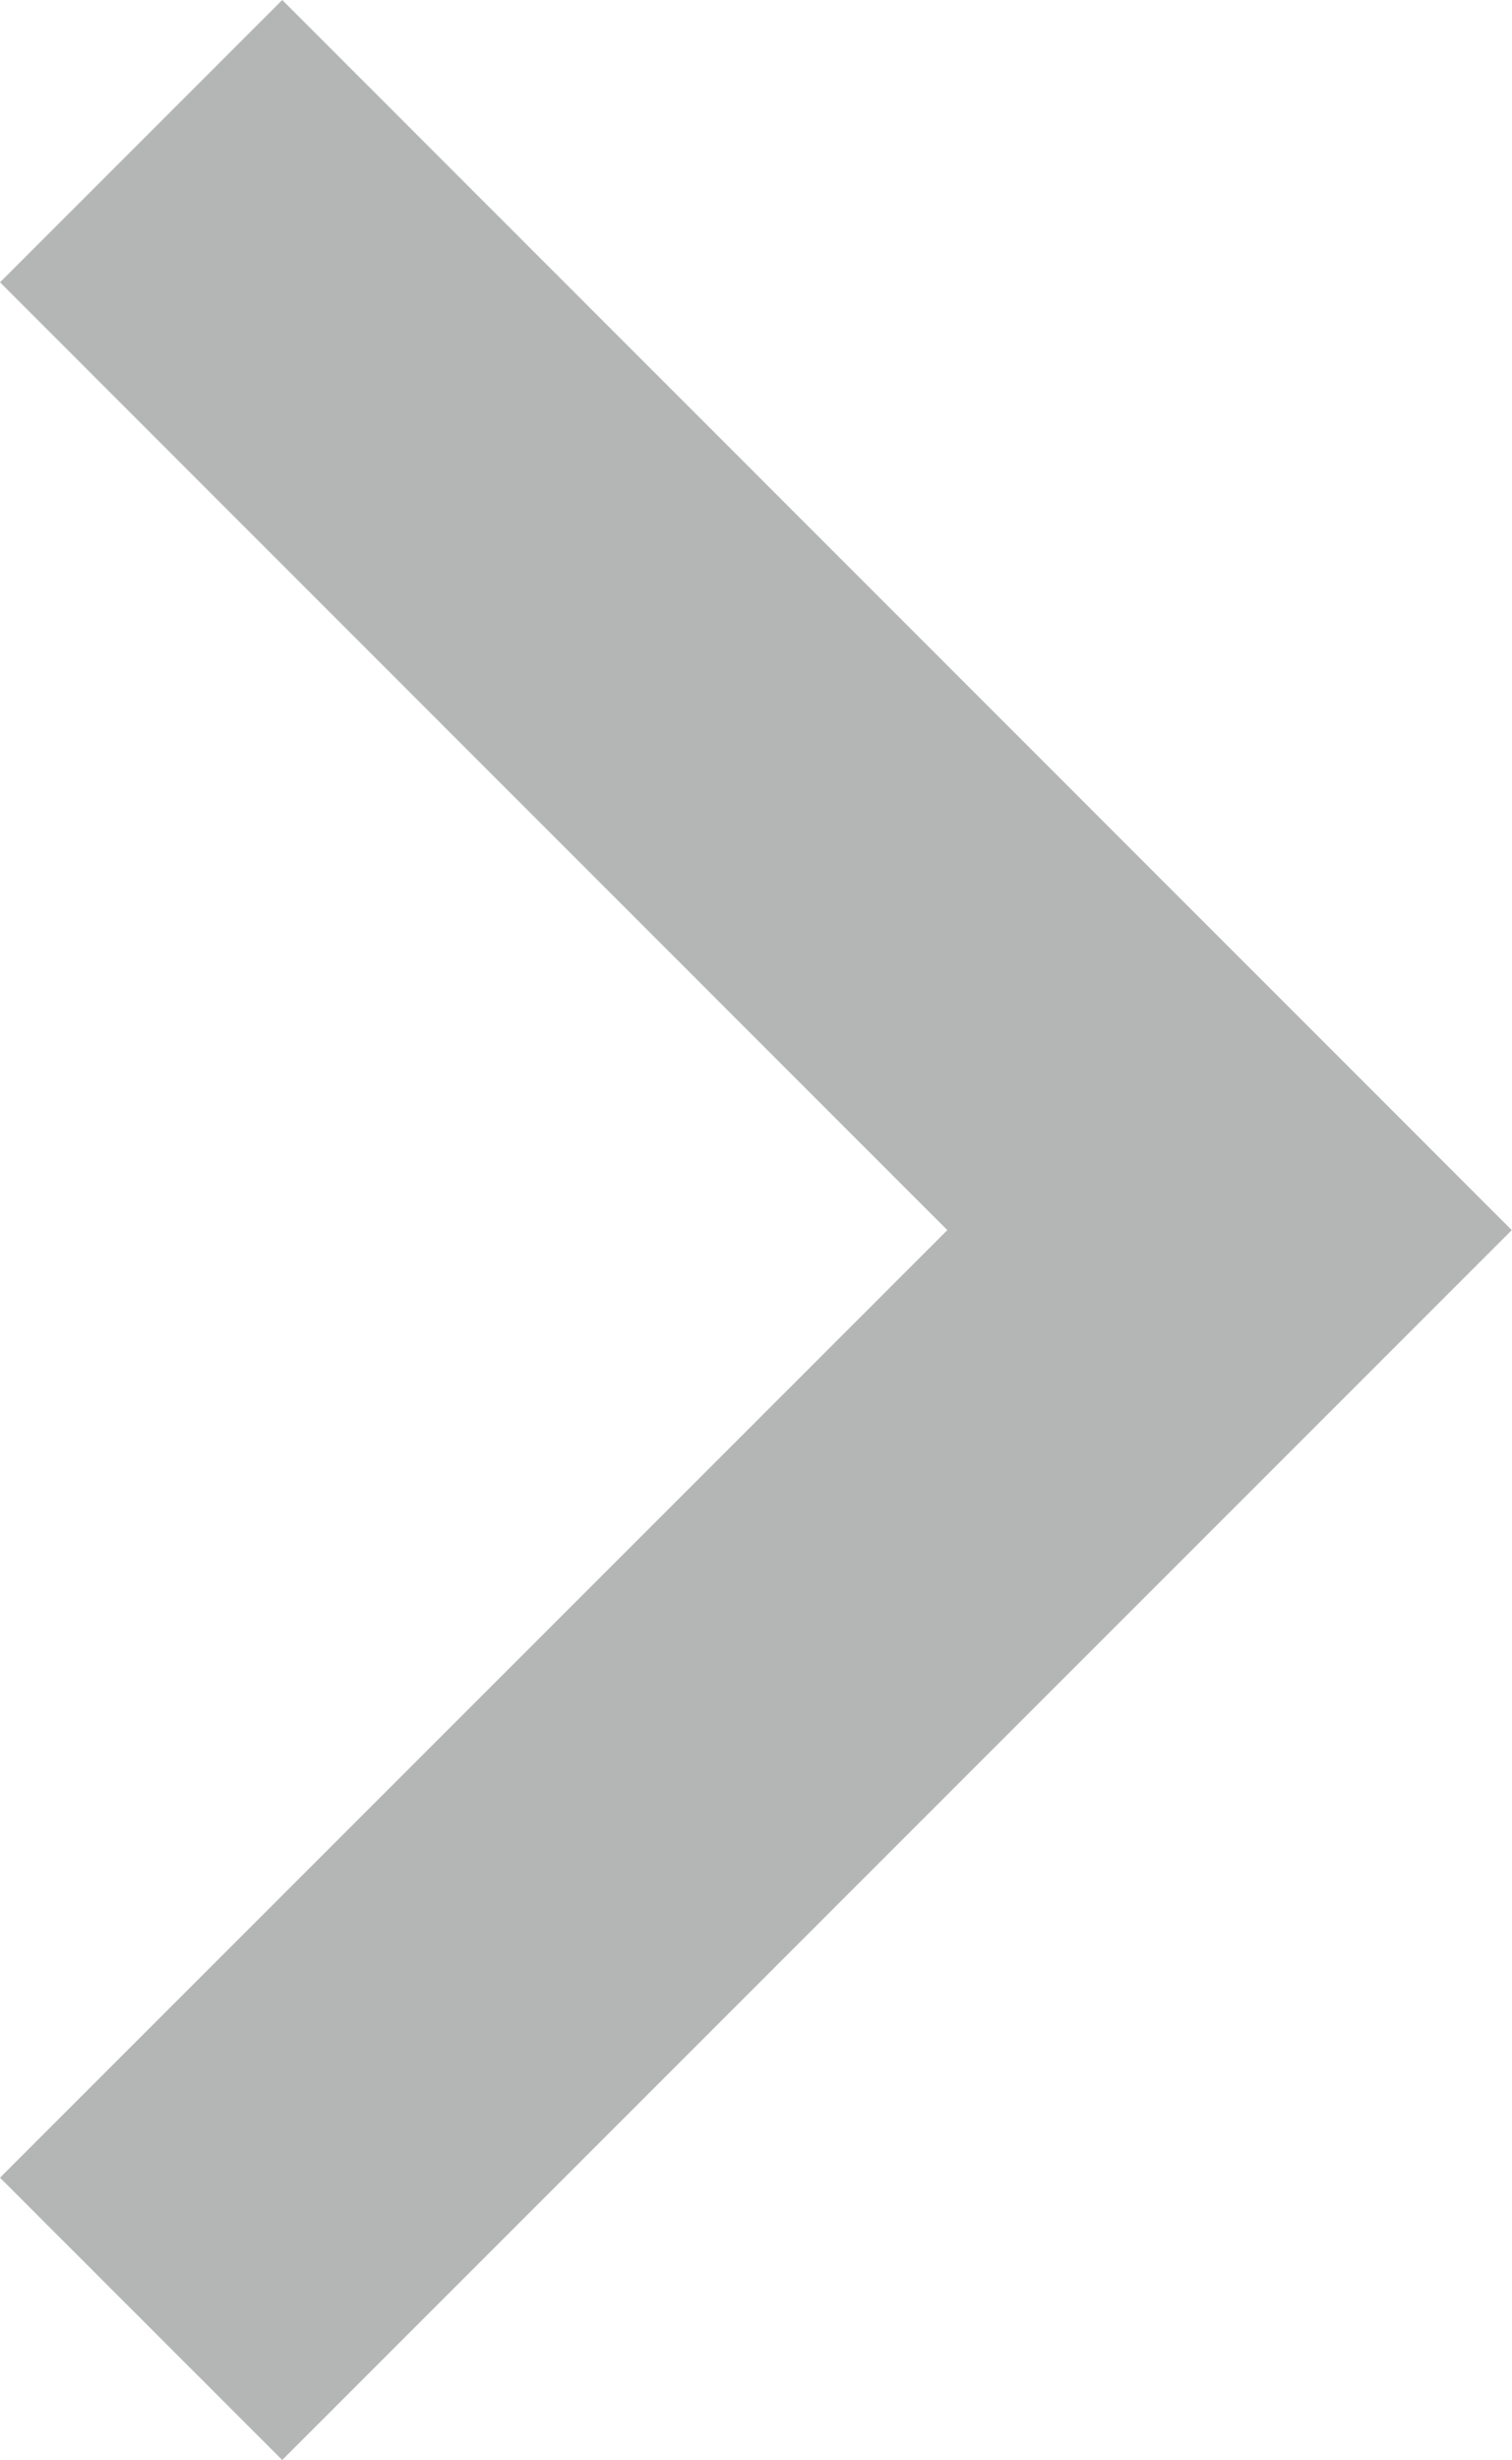
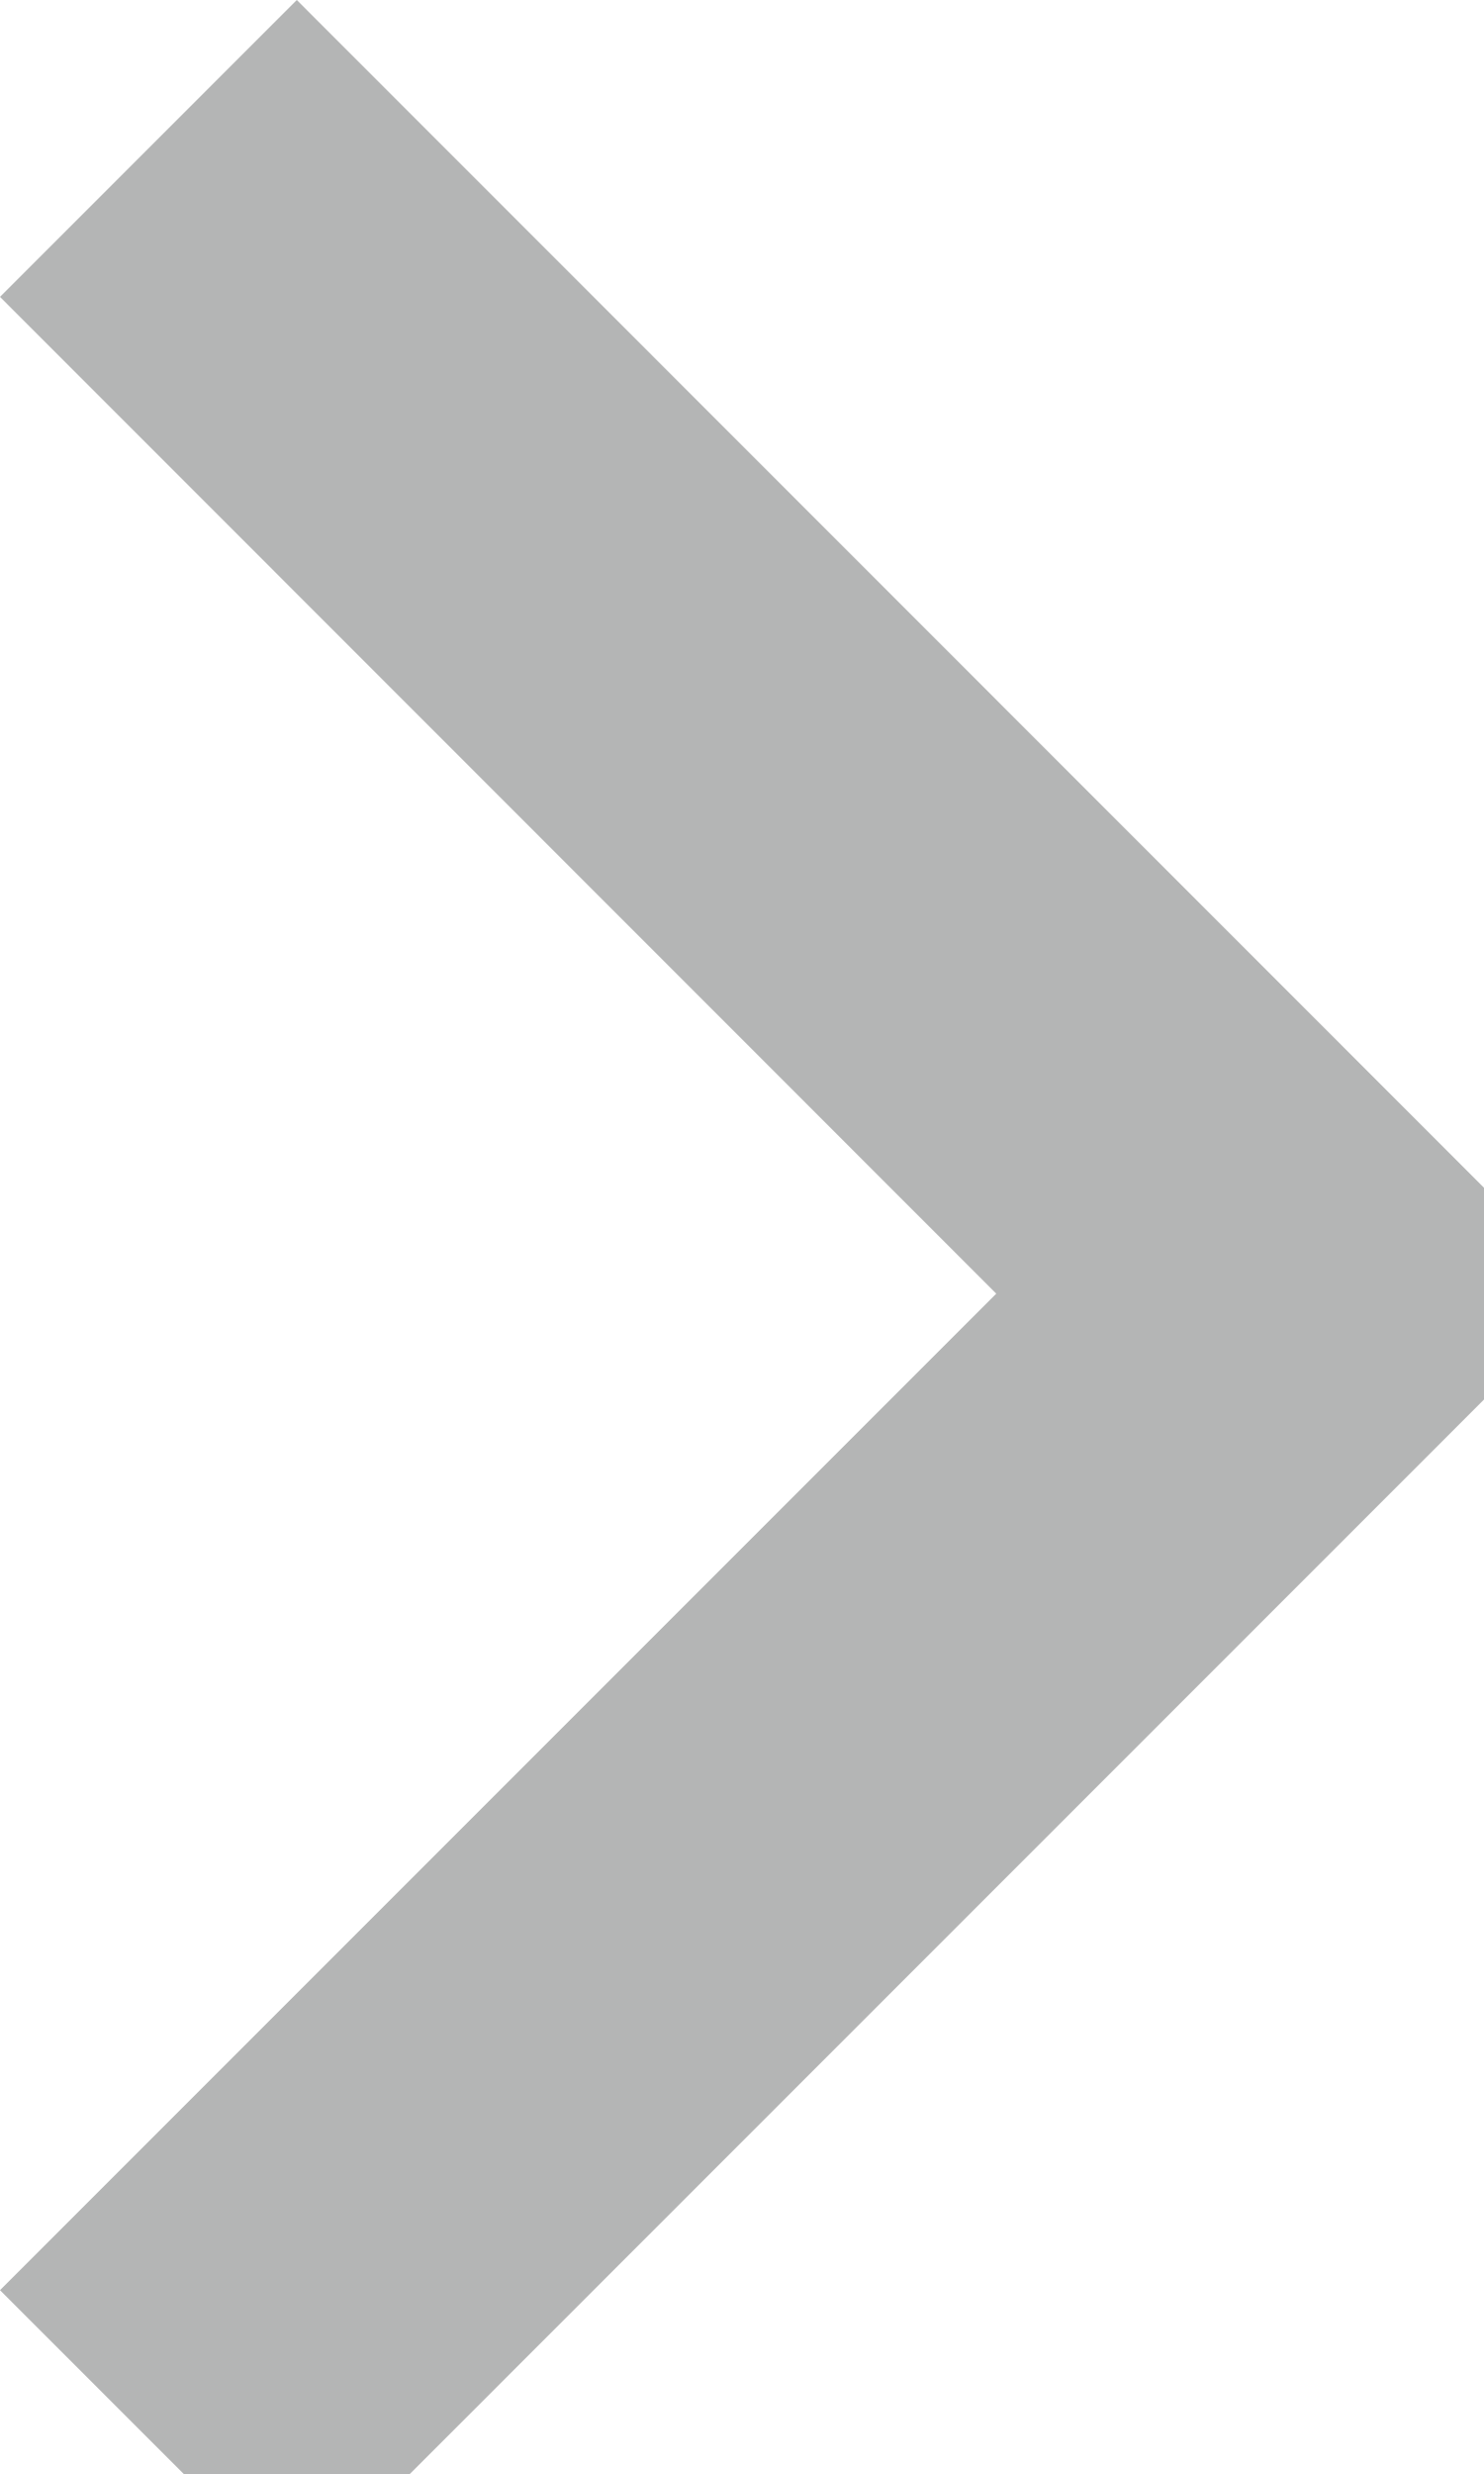
- <svg xmlns="http://www.w3.org/2000/svg" version="1.1" id="图层_1" x="0px" y="0px" width="6.428px" height="10.457px" viewBox="0 0 6.428 10.457" enable-background="new 0 0 6.428 10.457" xml:space="preserve">
+ <svg xmlns="http://www.w3.org/2000/svg" version="1.1" id="图层_1" x="0px" y="0px" width="6px" height="10px" viewBox="0 0 6 10" enable-background="new 0 0 6 10" xml:space="preserve">
  <g>
    <polygon fill-rule="evenodd" clip-rule="evenodd" fill="#B4B5B5" points="0,1.2 1.2,0 6.428,5.229 1.2,10.457 0,9.257 4.028,5.229     " />
  </g>
</svg>
